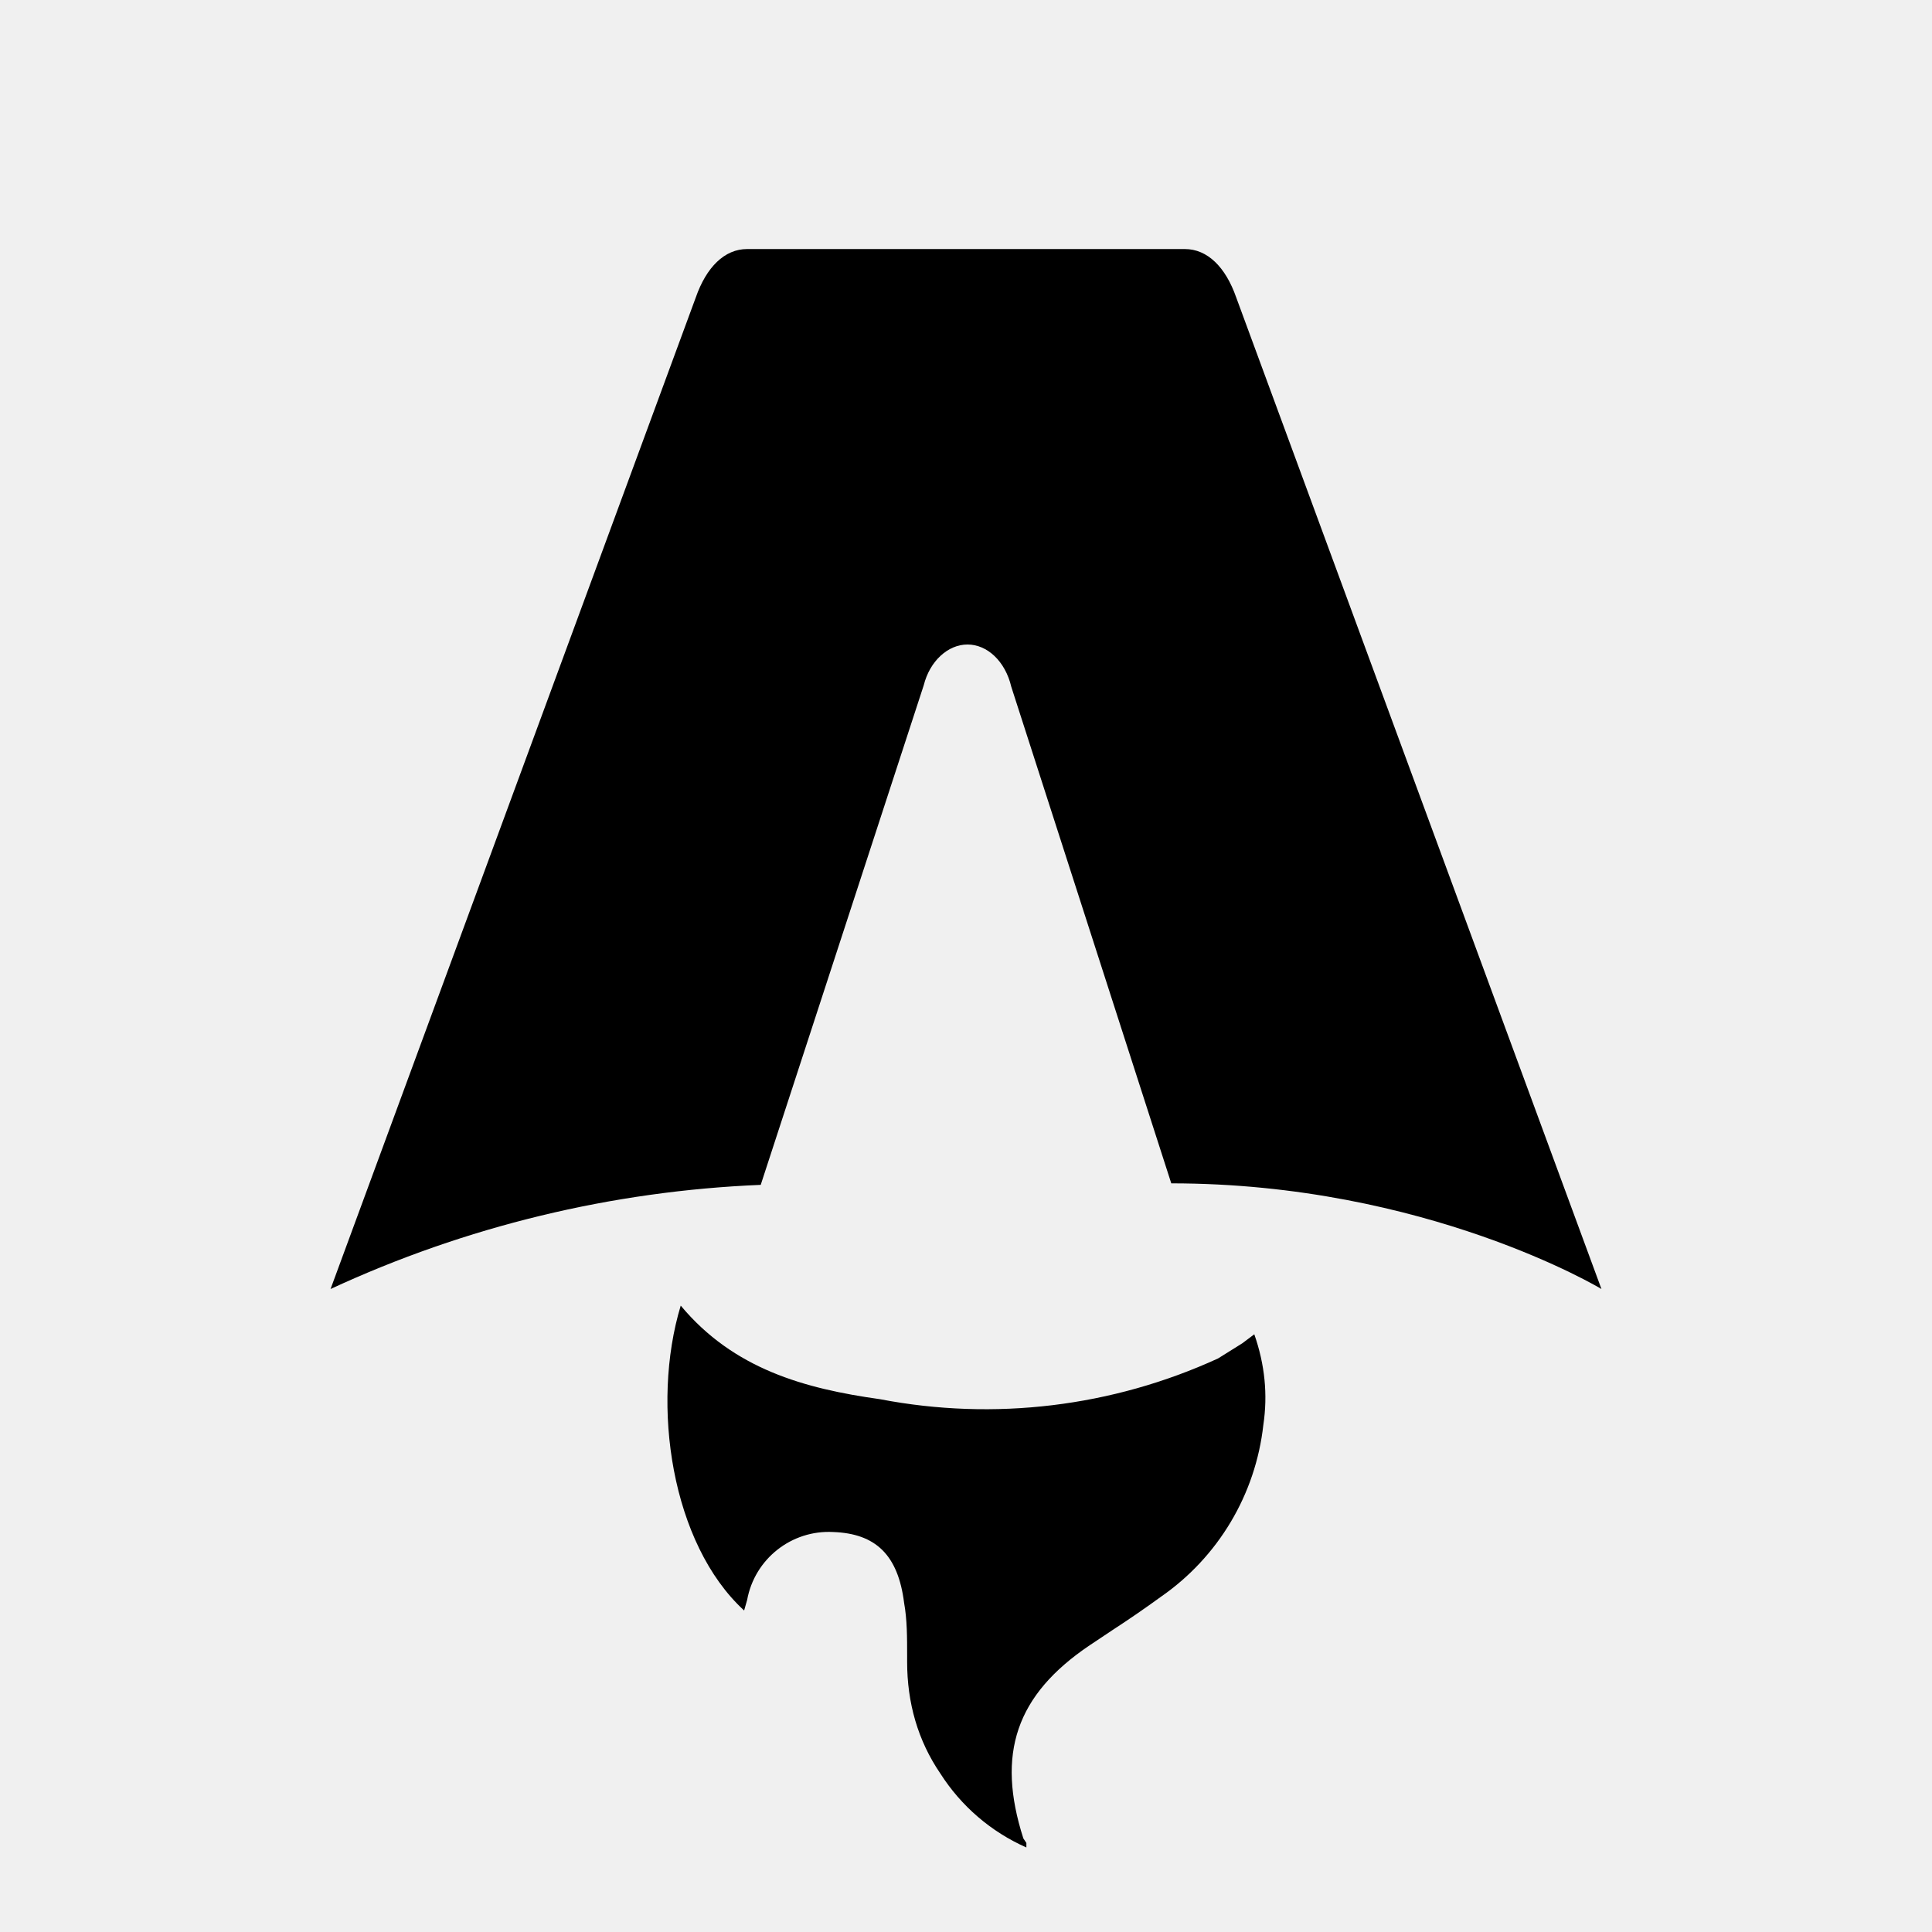
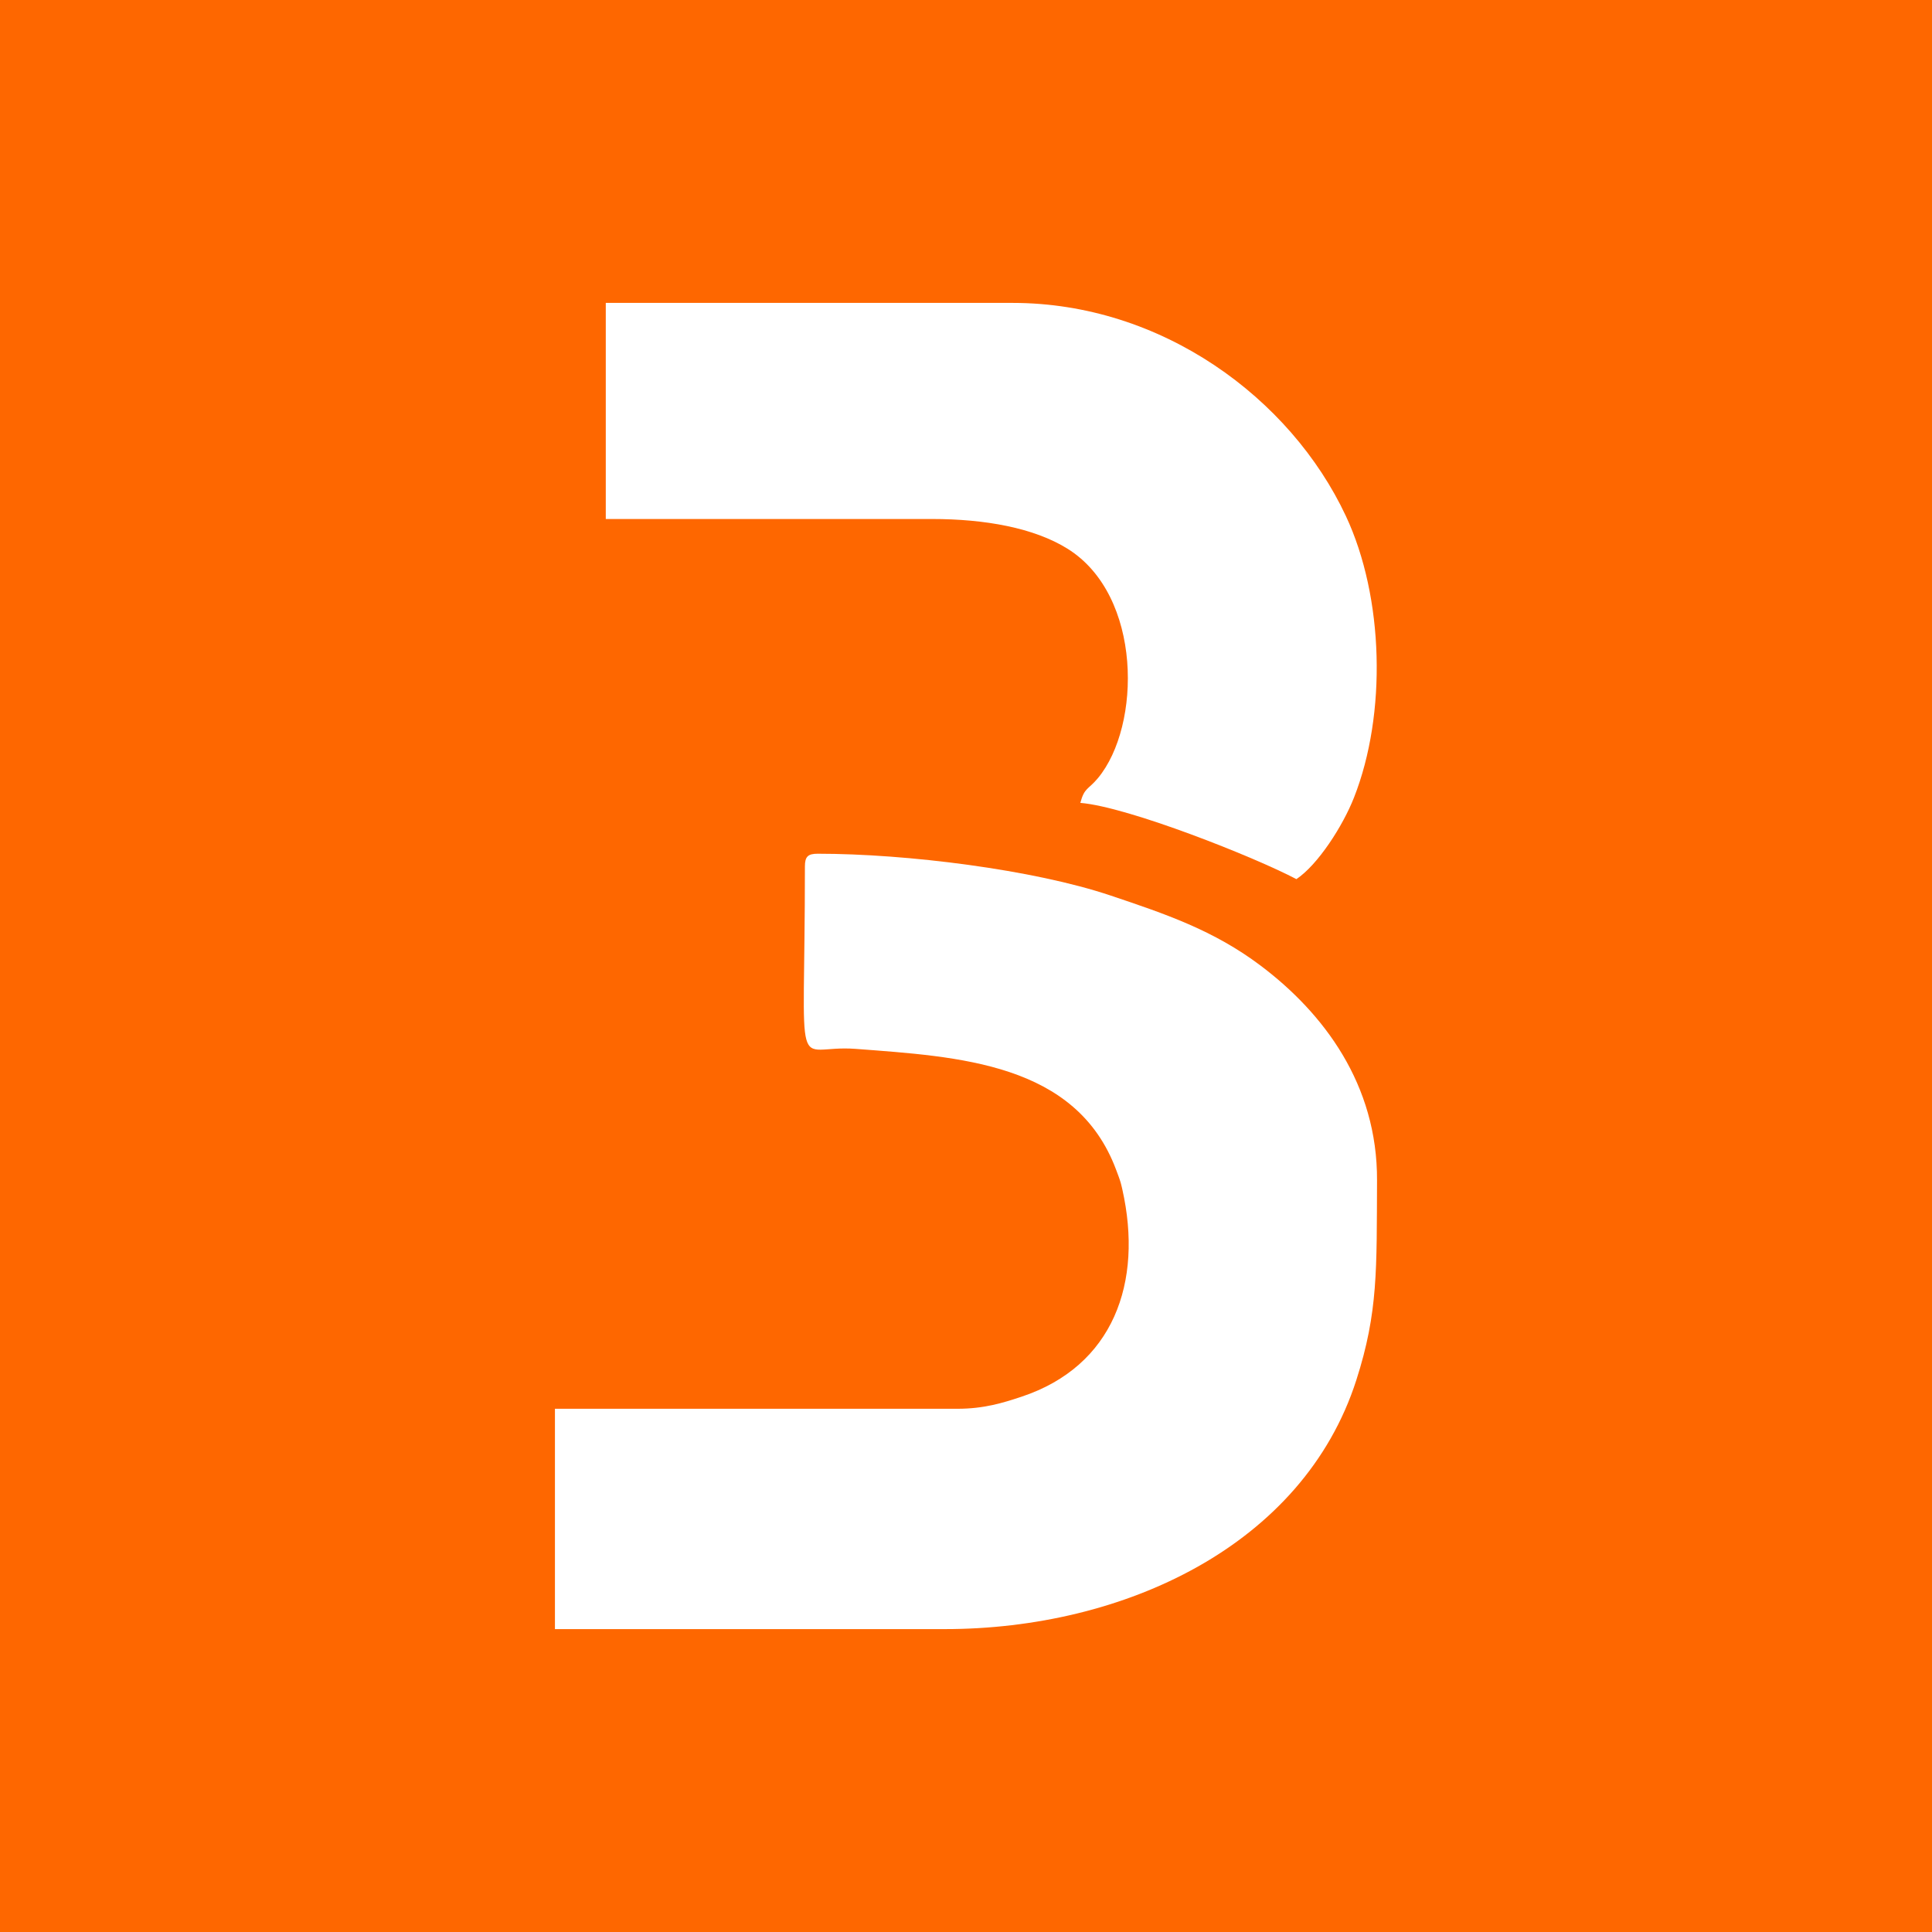
- <svg xmlns="http://www.w3.org/2000/svg" fill="none" viewBox="0 0 128 128">
-   <path d="M50.4 78.5a75.1 75.1 0 0 0-28.5 6.9l24.2-65.7c.7-2 1.9-3.2 3.4-3.2h29c1.5 0 2.7 1.2 3.4 3.2l24.2 65.7s-11.6-7-28.5-7L67 45.5c-.4-1.7-1.6-2.8-2.9-2.8-1.3 0-2.5 1.1-2.9 2.7L50.4 78.5Zm-1.1 28.2Zm-4.2-20.2c-2 6.6-.6 15.8 4.2 20.2a17.5 17.5 0 0 1 .2-.7 5.5 5.5 0 0 1 5.7-4.5c2.8.1 4.3 1.5 4.7 4.7.2 1.1.2 2.3.2 3.5v.4c0 2.7.7 5.2 2.2 7.4a13 13 0 0 0 5.7 4.9v-.3l-.2-.3c-1.8-5.6-.5-9.5 4.4-12.8l1.5-1a73 73 0 0 0 3.2-2.2 16 16 0 0 0 6.8-11.4c.3-2 .1-4-.6-6l-.8.6-1.6 1a37 37 0 0 1-22.4 2.7c-5-.7-9.7-2-13.2-6.2Z" />
-   <style>
-         path { fill: #000; }
-         @media (prefers-color-scheme: dark) {
-             path { fill: #FFF; }
-         }
-     </style>
+ <svg xmlns="http://www.w3.org/2000/svg" xml:space="preserve" width="43.349mm" height="43.349mm" version="1.1" style="shape-rendering:geometricPrecision; text-rendering:geometricPrecision; image-rendering:optimizeQuality; fill-rule:evenodd; clip-rule:evenodd" viewBox="0 0 9161.86 9161.84">
+   <defs>
+     <style type="text/css">
+    
+     .fil0 {fill:#FE6700}
+     .fil1 {fill:white}
+    
+   </style>
+   </defs>
+   <g id="Capa_x0020_1">
+     <rect class="fil0" x="0.01" y="0.01" width="9161.84" height="9161.84" />
+     <g id="_2418365294672">
+       <path class="fil1" d="M3816.99 4108.8c0,1056.96 -62.09,842.21 240.05,865.09 489.55,37.05 1045.97,65.79 1235.72,573.2 6.49,17.27 15.91,41.26 21.66,61.16 1.52,5.33 2.81,10.53 4.14,15.98 1.42,5.43 2.52,10.72 3.76,16.21 99.27,441.74 -42.73,837.94 -477.63,982.82 -88.91,29.61 -178.99,57.36 -304.3,57.36l-1908.78 0 0 1044.85 1848.54 0c848.95,0 1699.46,-395.56 1951.75,-1180.77 103.94,-323.28 96.16,-525.27 98.21,-946.57 2.16,-455.67 -252.92,-793.57 -551.66,-1018.68 -223.02,-168.11 -451.4,-245.21 -712.04,-332.77 -365.66,-122.86 -966.71,-198.18 -1389.03,-198.18 -46.29,0 -60.4,13.99 -60.4,60.3z" />
+       <path class="fil1" d="M2872.7 2461.18l1547.22 0c250.58,0 483.65,41.85 642.5,140.95 355.87,221.77 350.31,839.39 144.16,1087.86 -46.12,55.54 -63.91,43.9 -83.46,117.36 228.45,19.02 829.8,258.59 1024.6,361.66 101.79,-68.01 220.08,-251.63 273.17,-386.9 156,-395.9 142.17,-949.15 -38.4,-1334.75 -262.79,-561.03 -874.52,-1010.95 -1580.83,-1010.95l-1928.96 0 0 1024.77z" />
+     </g>
+   </g>
</svg>
